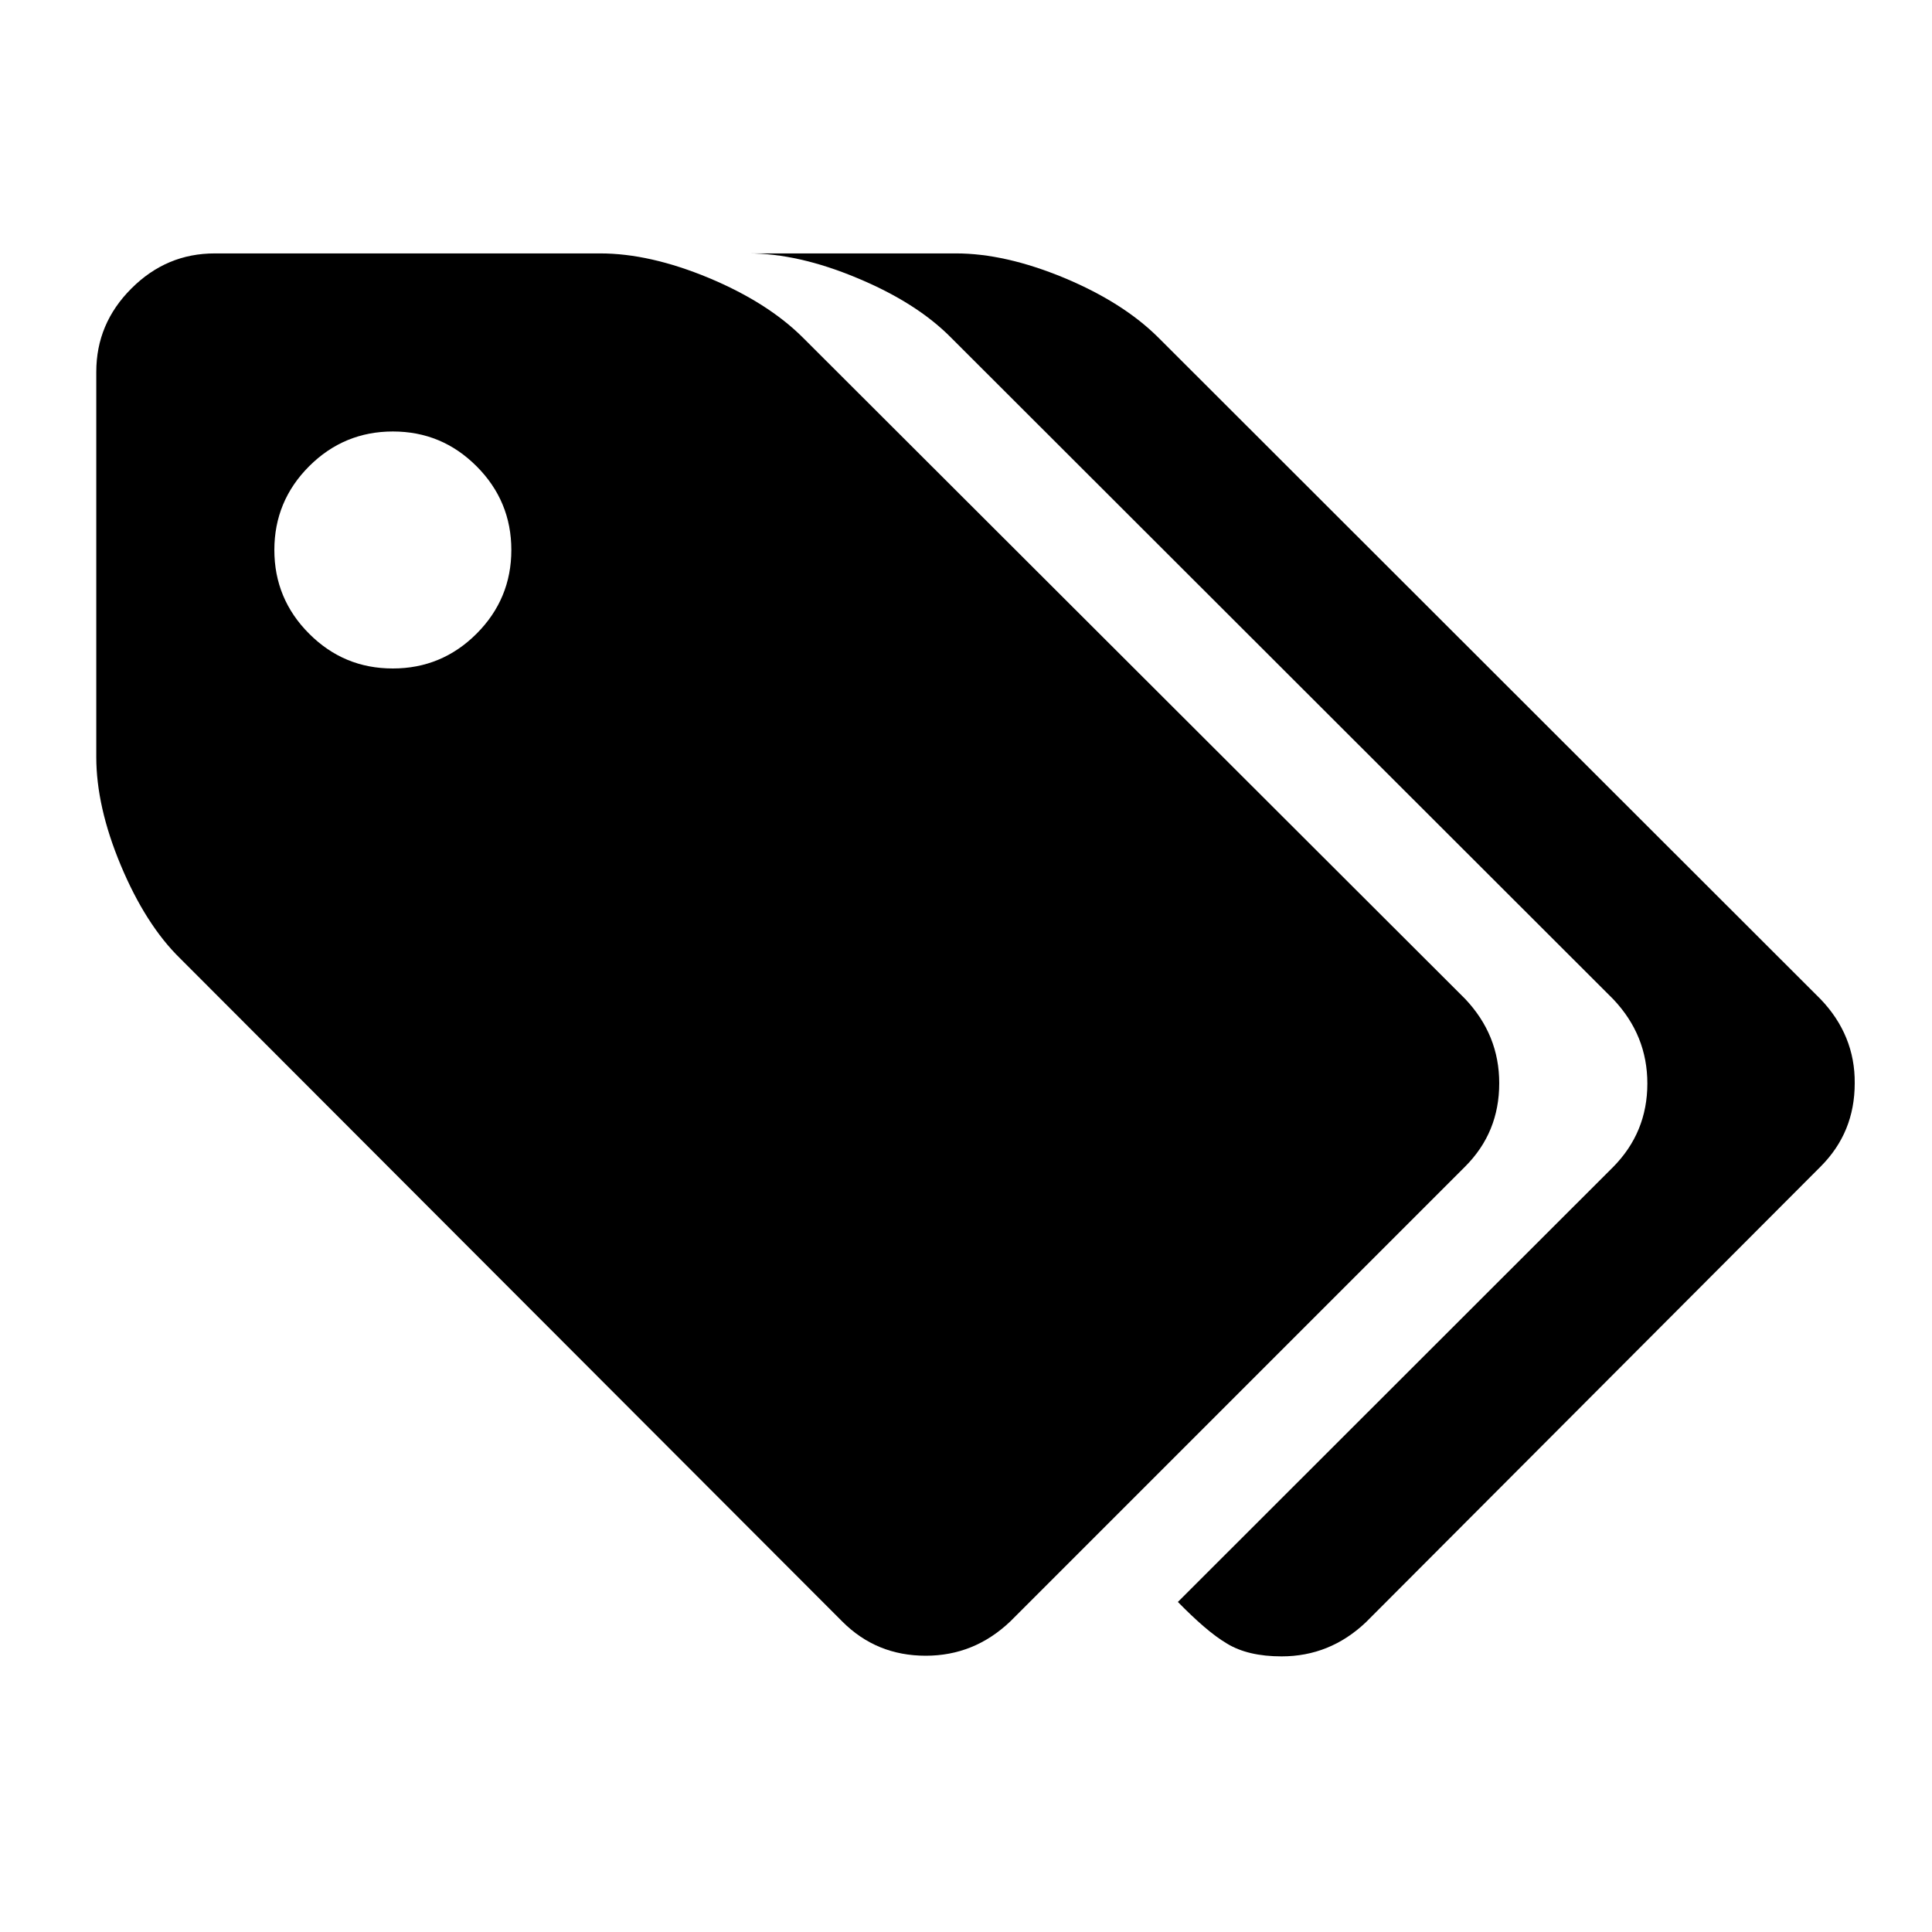
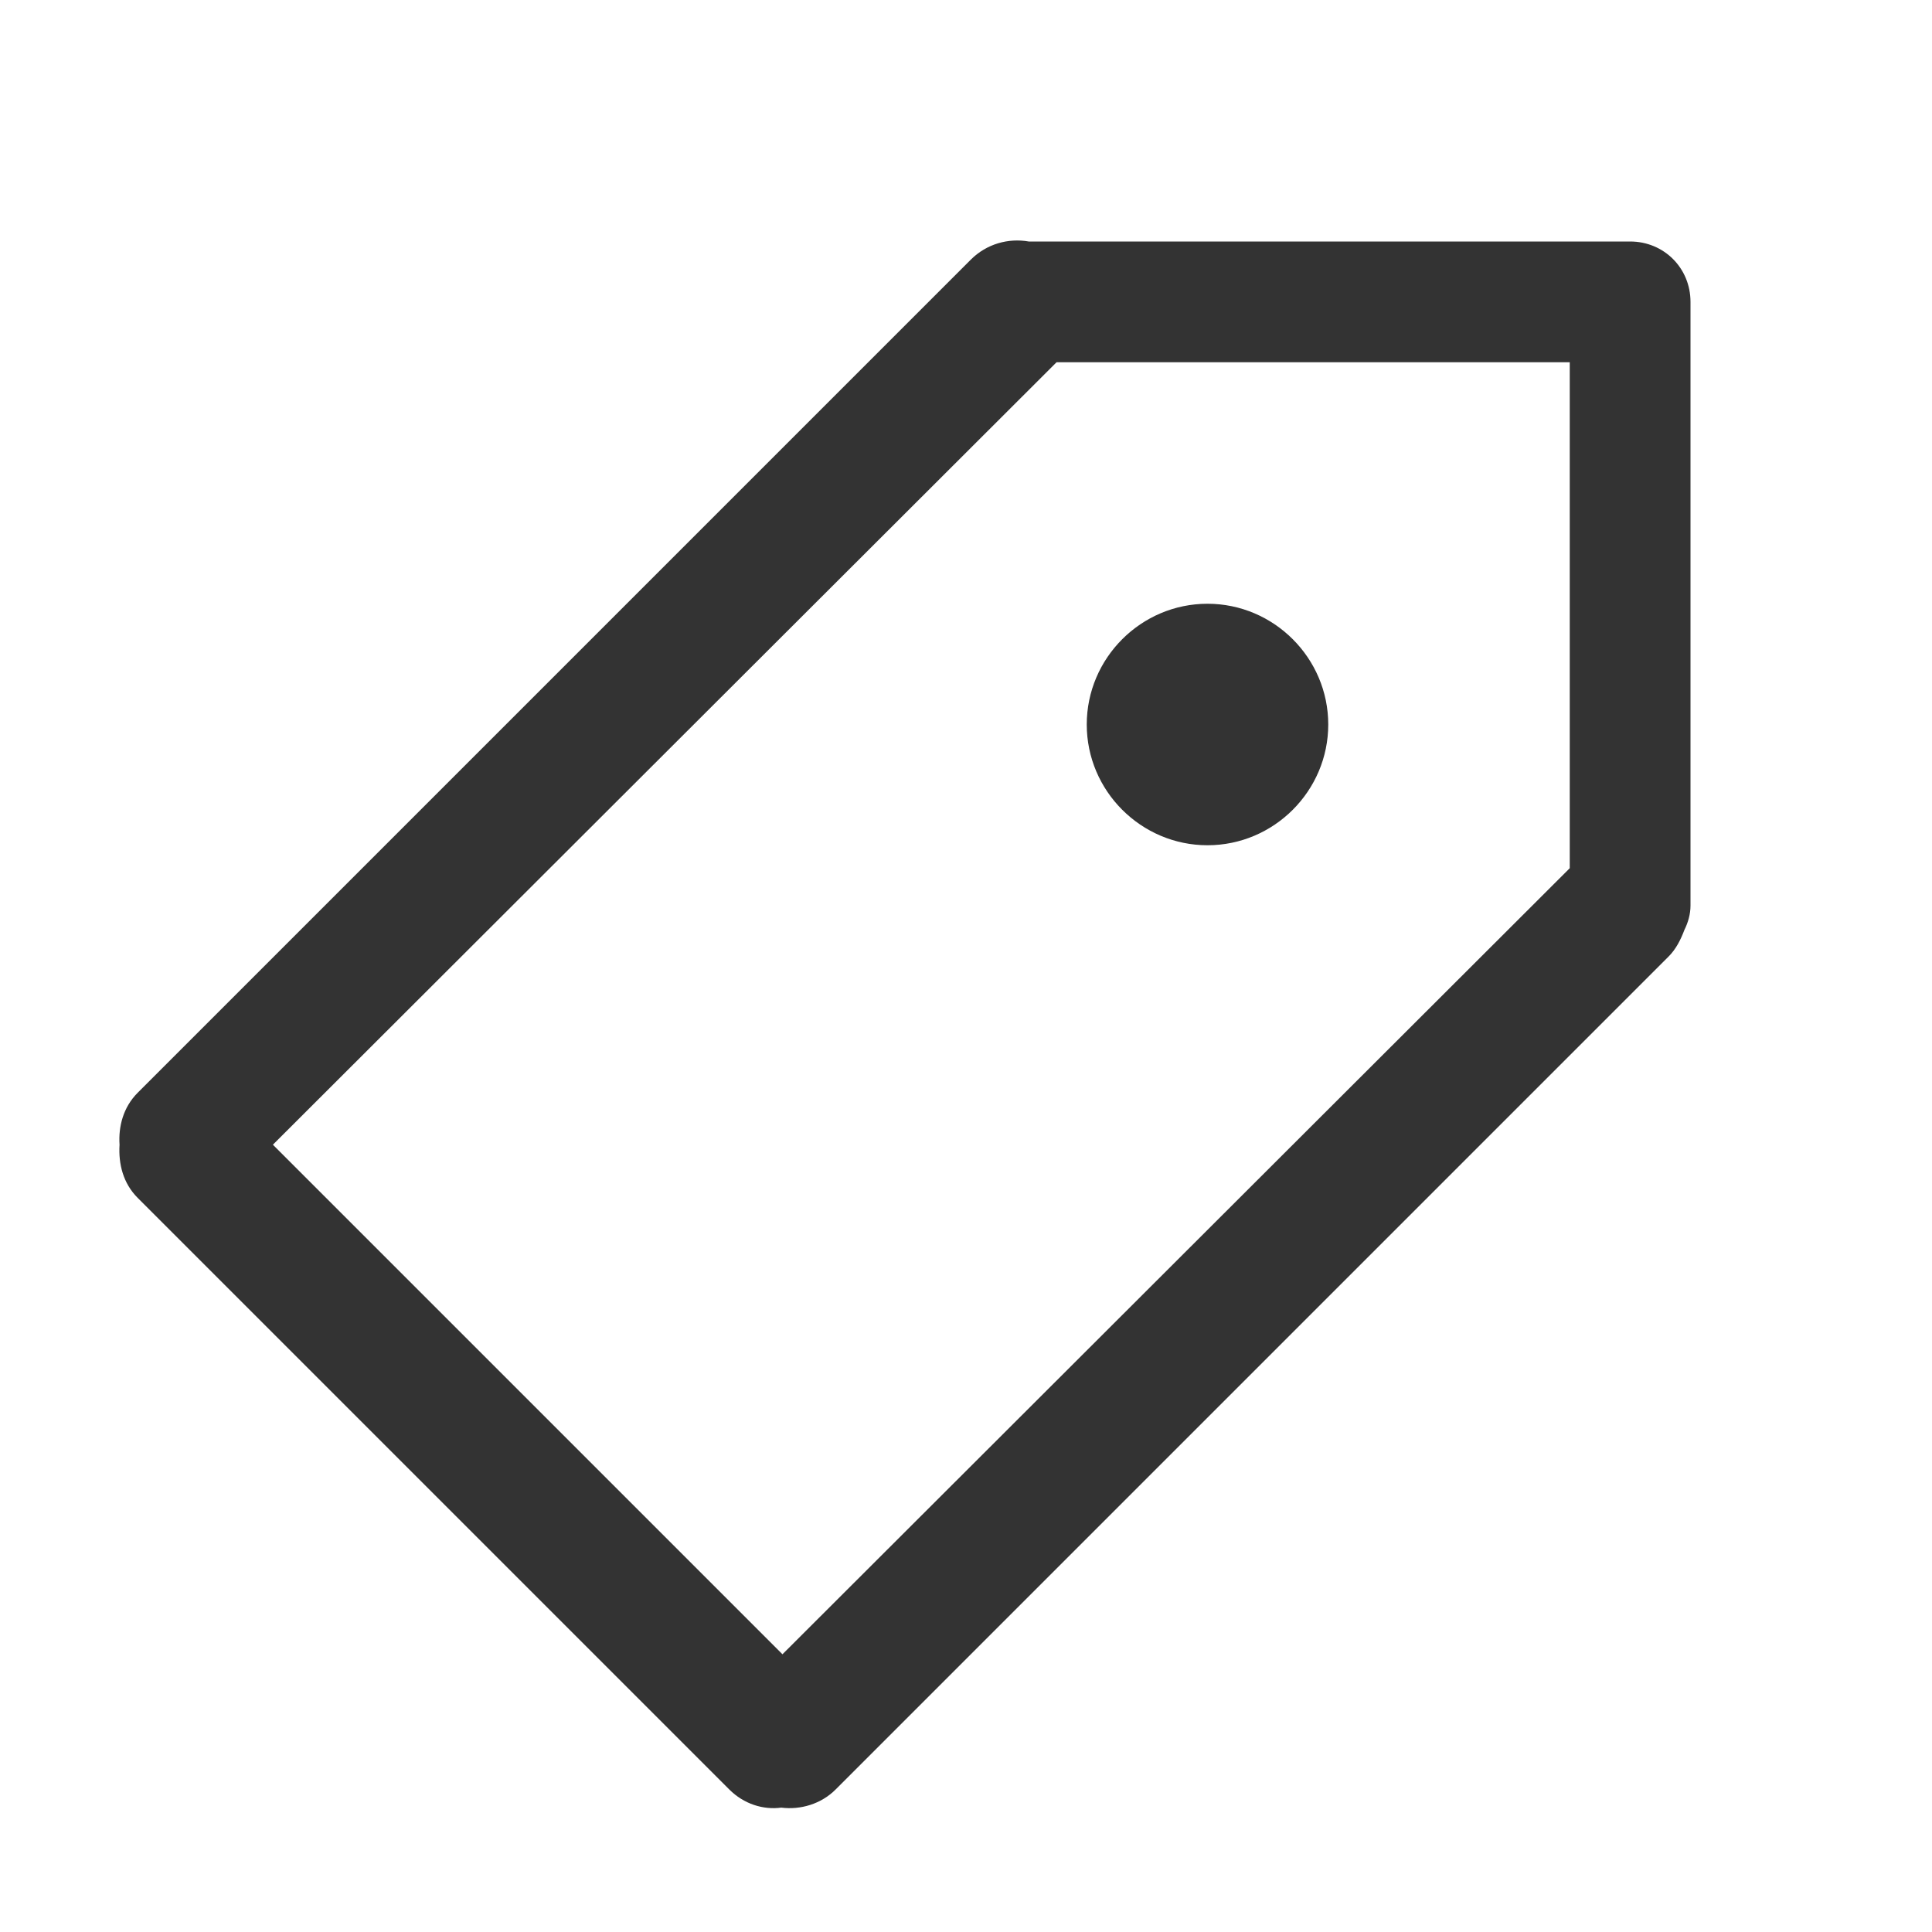
- <svg xmlns="http://www.w3.org/2000/svg" t="1622463942903" class="icon" viewBox="0 0 1024 1024" version="1.1" p-id="5814" width="200" height="200">
+ <svg xmlns="http://www.w3.org/2000/svg" t="1623502460002" class="icon" viewBox="0 0 1024 1024" version="1.1" p-id="9563" width="200" height="200">
  <defs>
    <style type="text/css" />
  </defs>
-   <path d="M794.624 574.123c0-17.067-5.973-31.915-18.091-44.715L425.643 179.029c-12.459-12.459-29.184-23.04-50.005-31.744-20.992-8.704-40.107-12.971-57.515-12.971H113.835c-17.067 0-31.744 6.144-44.203 18.603-12.459 12.459-18.603 27.136-18.603 44.203v204.117c0 17.408 4.267 36.523 12.971 57.344s19.285 37.547 31.573 49.493l350.891 351.403c12.117 12.117 26.795 18.091 44.203 18.091 17.067 0 31.915-5.973 44.715-18.091L776.533 618.325c12.117-12.117 18.091-26.795 18.091-44.203zM252.587 335.872c-12.288 12.288-27.136 18.432-44.373 18.432-17.408 0-32.085-6.144-44.373-18.432-12.288-12.288-18.432-27.136-18.432-44.373s6.144-32.085 18.432-44.373c12.288-12.288 27.136-18.432 44.373-18.432 17.408 0 32.085 6.144 44.373 18.432 12.288 12.288 18.432 27.136 18.432 44.373s-6.144 32.085-18.432 44.373z" p-id="5815" />
-   <path d="M964.949 529.579L614.059 179.029c-12.459-12.459-29.184-23.04-50.005-31.744-20.992-8.704-40.107-12.971-57.344-12.971h-109.909c17.408 0 36.523 4.267 57.344 12.971 20.992 8.704 37.717 19.285 50.005 31.744L855.04 529.579c12.117 12.8 18.091 27.648 18.091 44.715 0 17.408-6.144 32.085-18.091 44.203L624.299 849.067c9.899 10.069 18.432 17.579 25.941 22.016 7.509 4.608 17.237 6.827 29.013 6.827 17.067 0 31.915-5.973 44.715-18.091l240.981-241.493c12.117-12.117 18.091-26.795 18.091-44.203 0.171-16.896-5.973-31.915-18.091-44.544z" p-id="5816" />
+   <path d="M864 128H545.28c-10.88-1.92-22.4 1.28-30.72 9.6L72.96 579.2c-7.68 7.68-10.24 17.92-9.6 27.52-0.64 10.24 1.92 20.48 9.6 28.16l313.6 313.6c7.68 7.68 17.92 10.88 27.52 9.6 10.24 1.28 21.12-1.92 28.8-9.6l441.6-441.6c3.84-3.84 6.4-8.96 8.32-14.08 1.92-3.84 3.2-8.32 3.2-12.8V160c0-17.92-14.08-32-32-32z m-32 332.16L414.72 876.8 144.64 606.72 560 192h272v268.16zM640 448c35.2 0 64-28.8 64-64s-28.8-64-64-64-64 28.8-64 64 28.8 64 64 64z" fill="#333333" p-id="9564" />
</svg>
